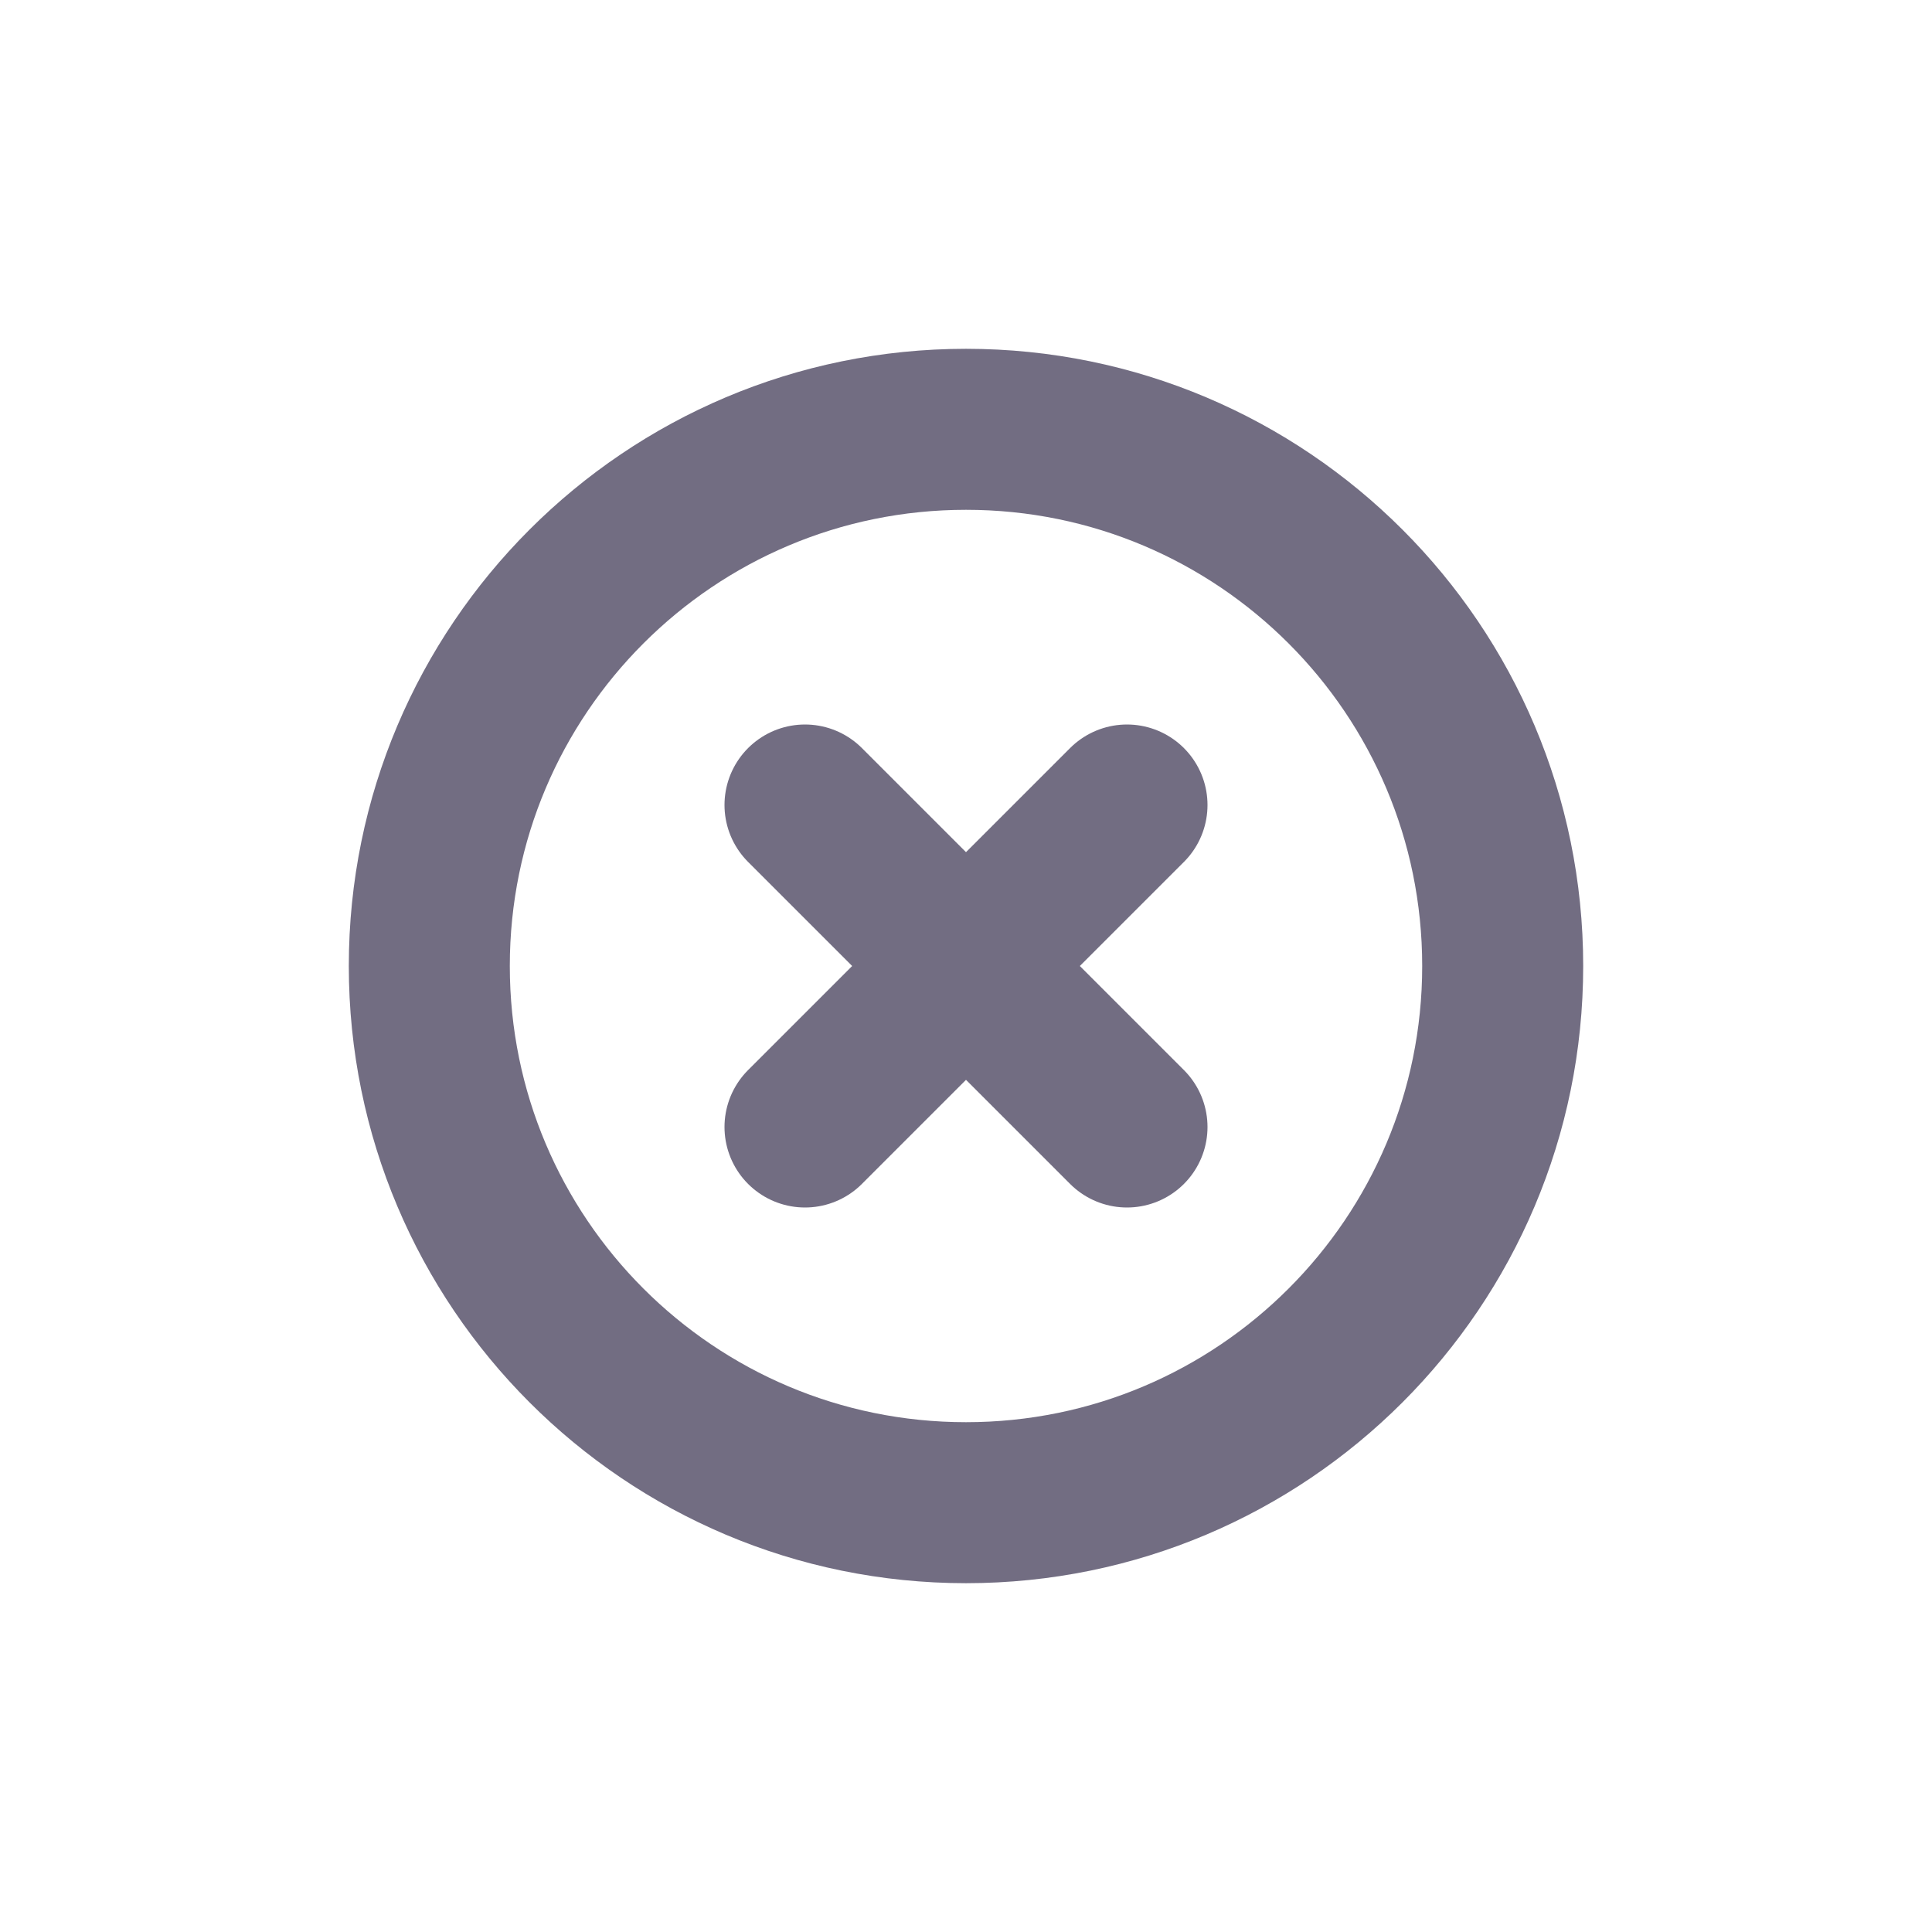
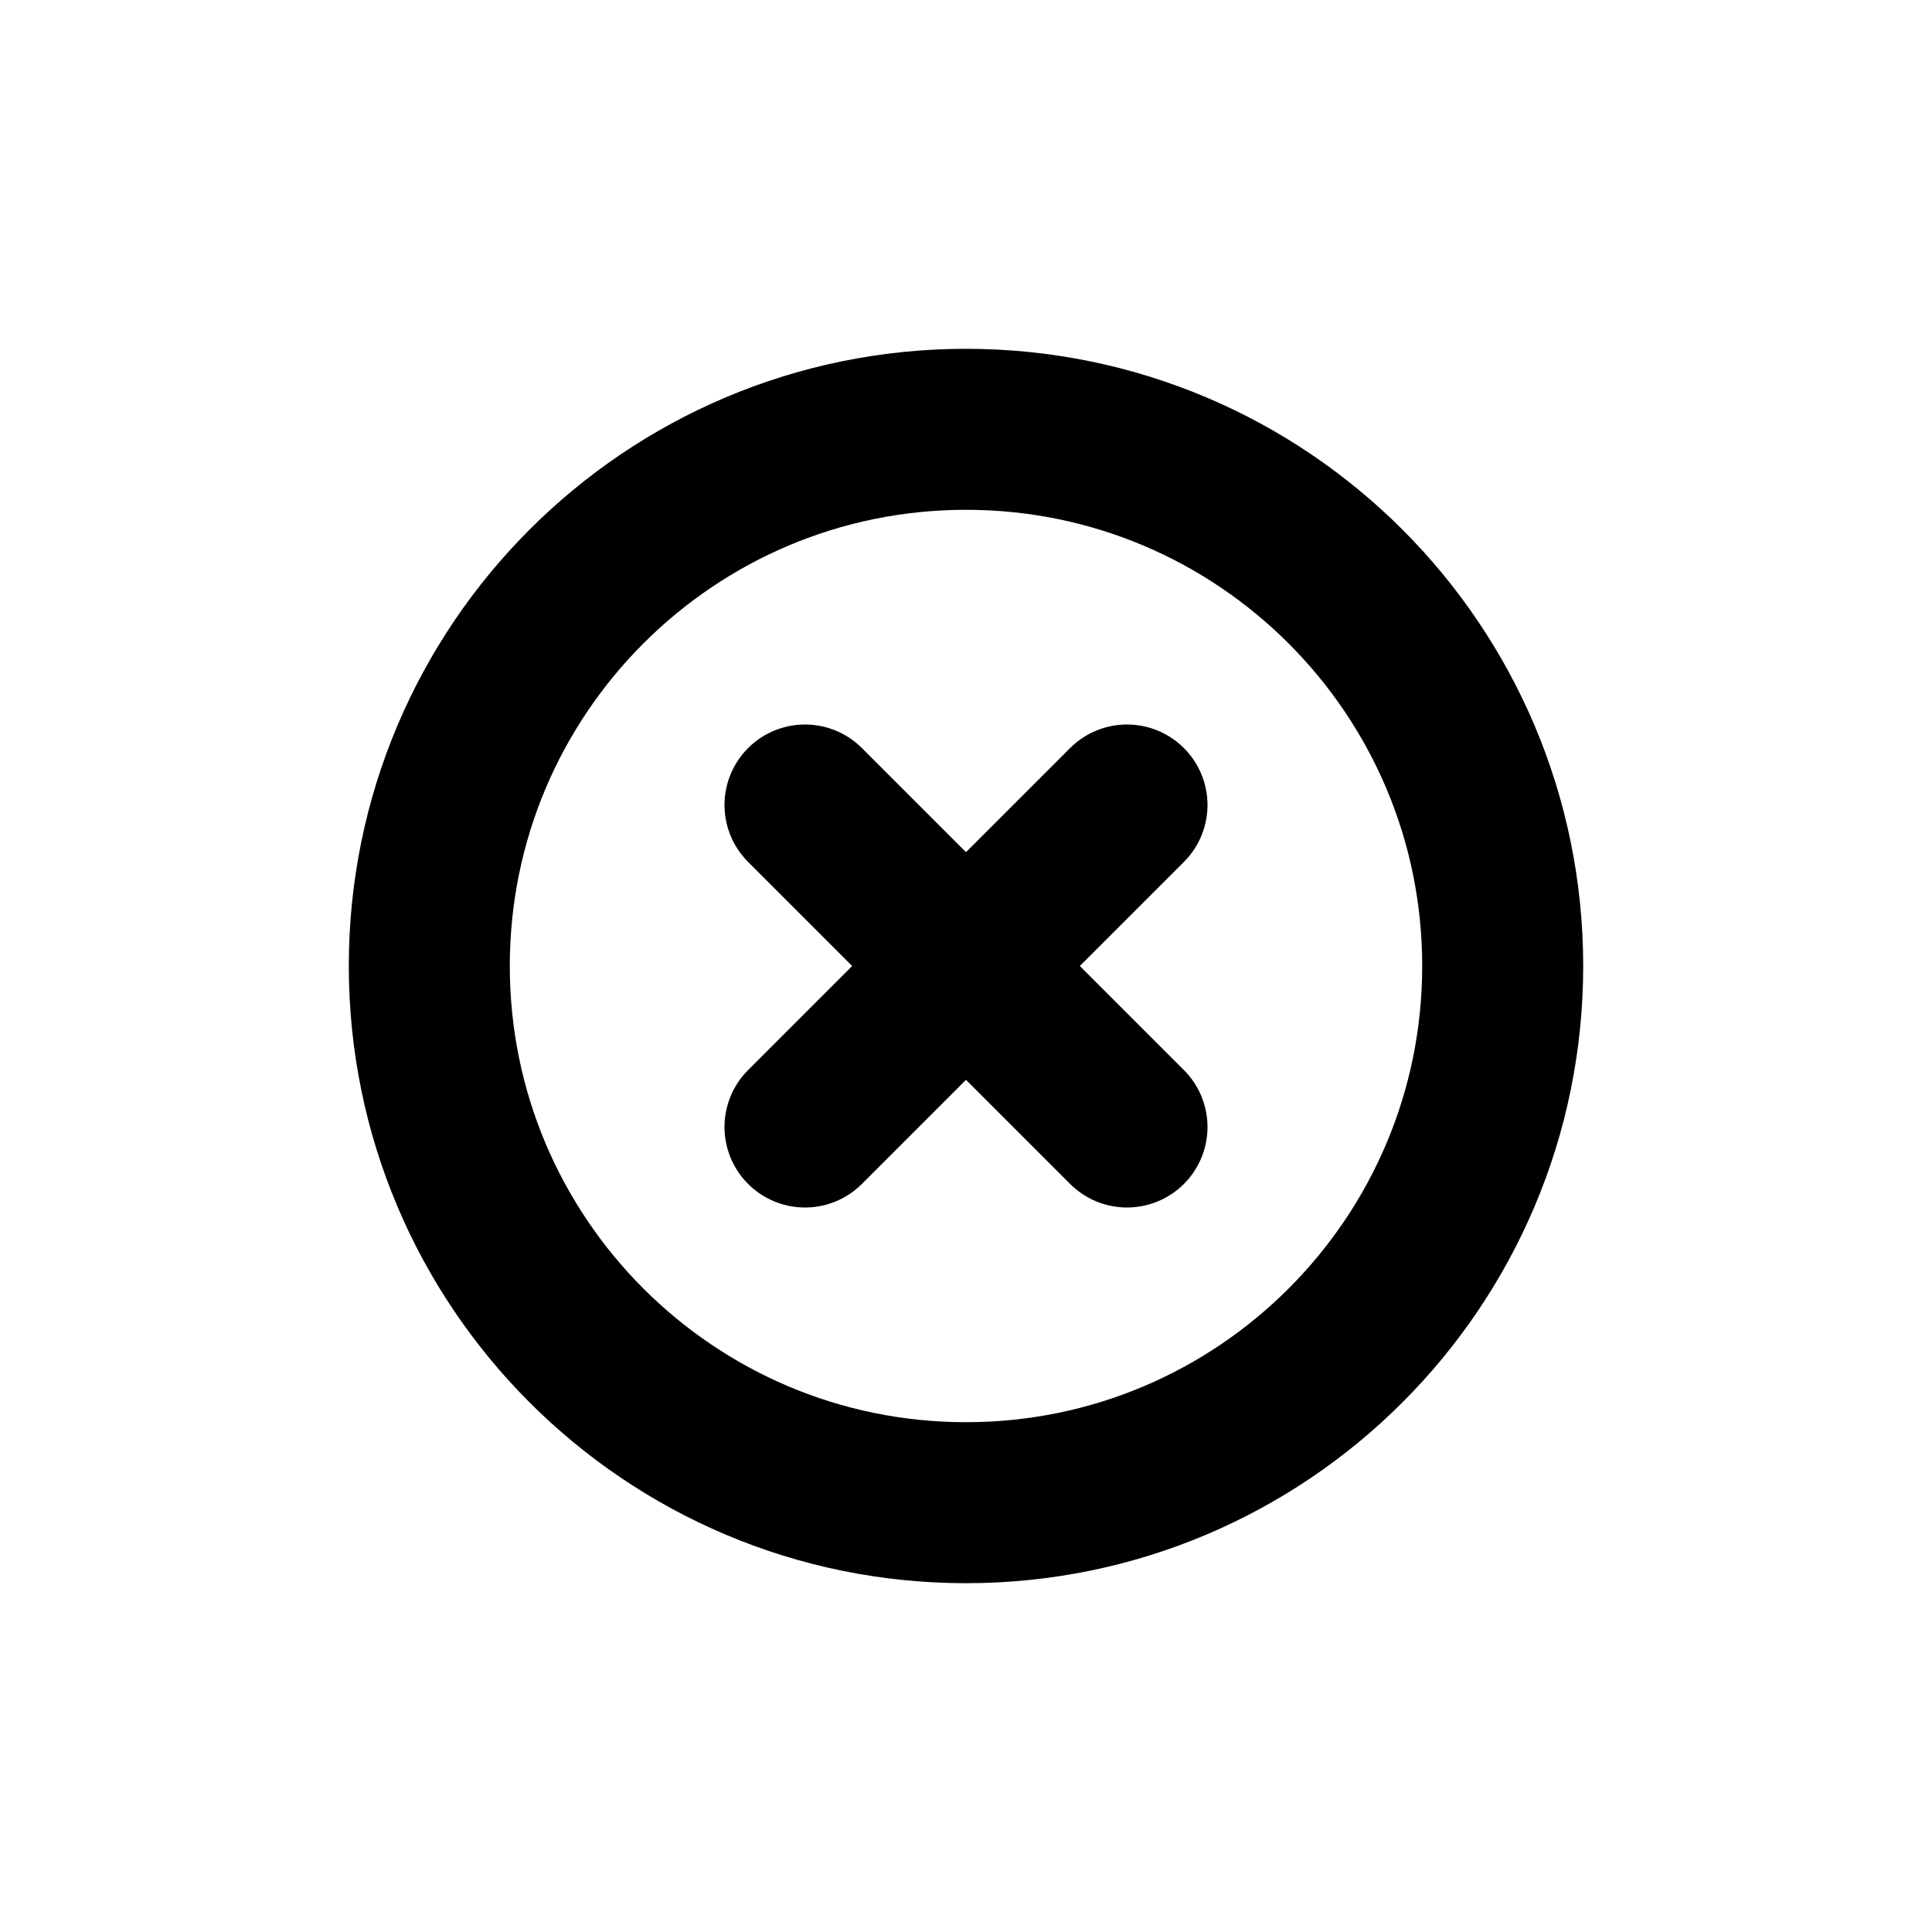
<svg xmlns="http://www.w3.org/2000/svg" width="24px" height="24px" viewBox="0 0 24 24" version="1.1">
-   <g transform="translate(5.333 5.333)" stroke="#726D82" stroke-width="2" fill="none" fill-rule="evenodd" stroke-linecap="round" stroke-linejoin="round">
+   <g transform="translate(5.333 5.333)" stroke="#000000" stroke-width="2" fill="none" fill-rule="evenodd" stroke-linecap="round" stroke-linejoin="round">
    <circle cx="6.667" cy="6.667" r="6.667" />
    <path d="M8.667 4.667l-4 4m0-4l4 4" />
  </g>
</svg>
